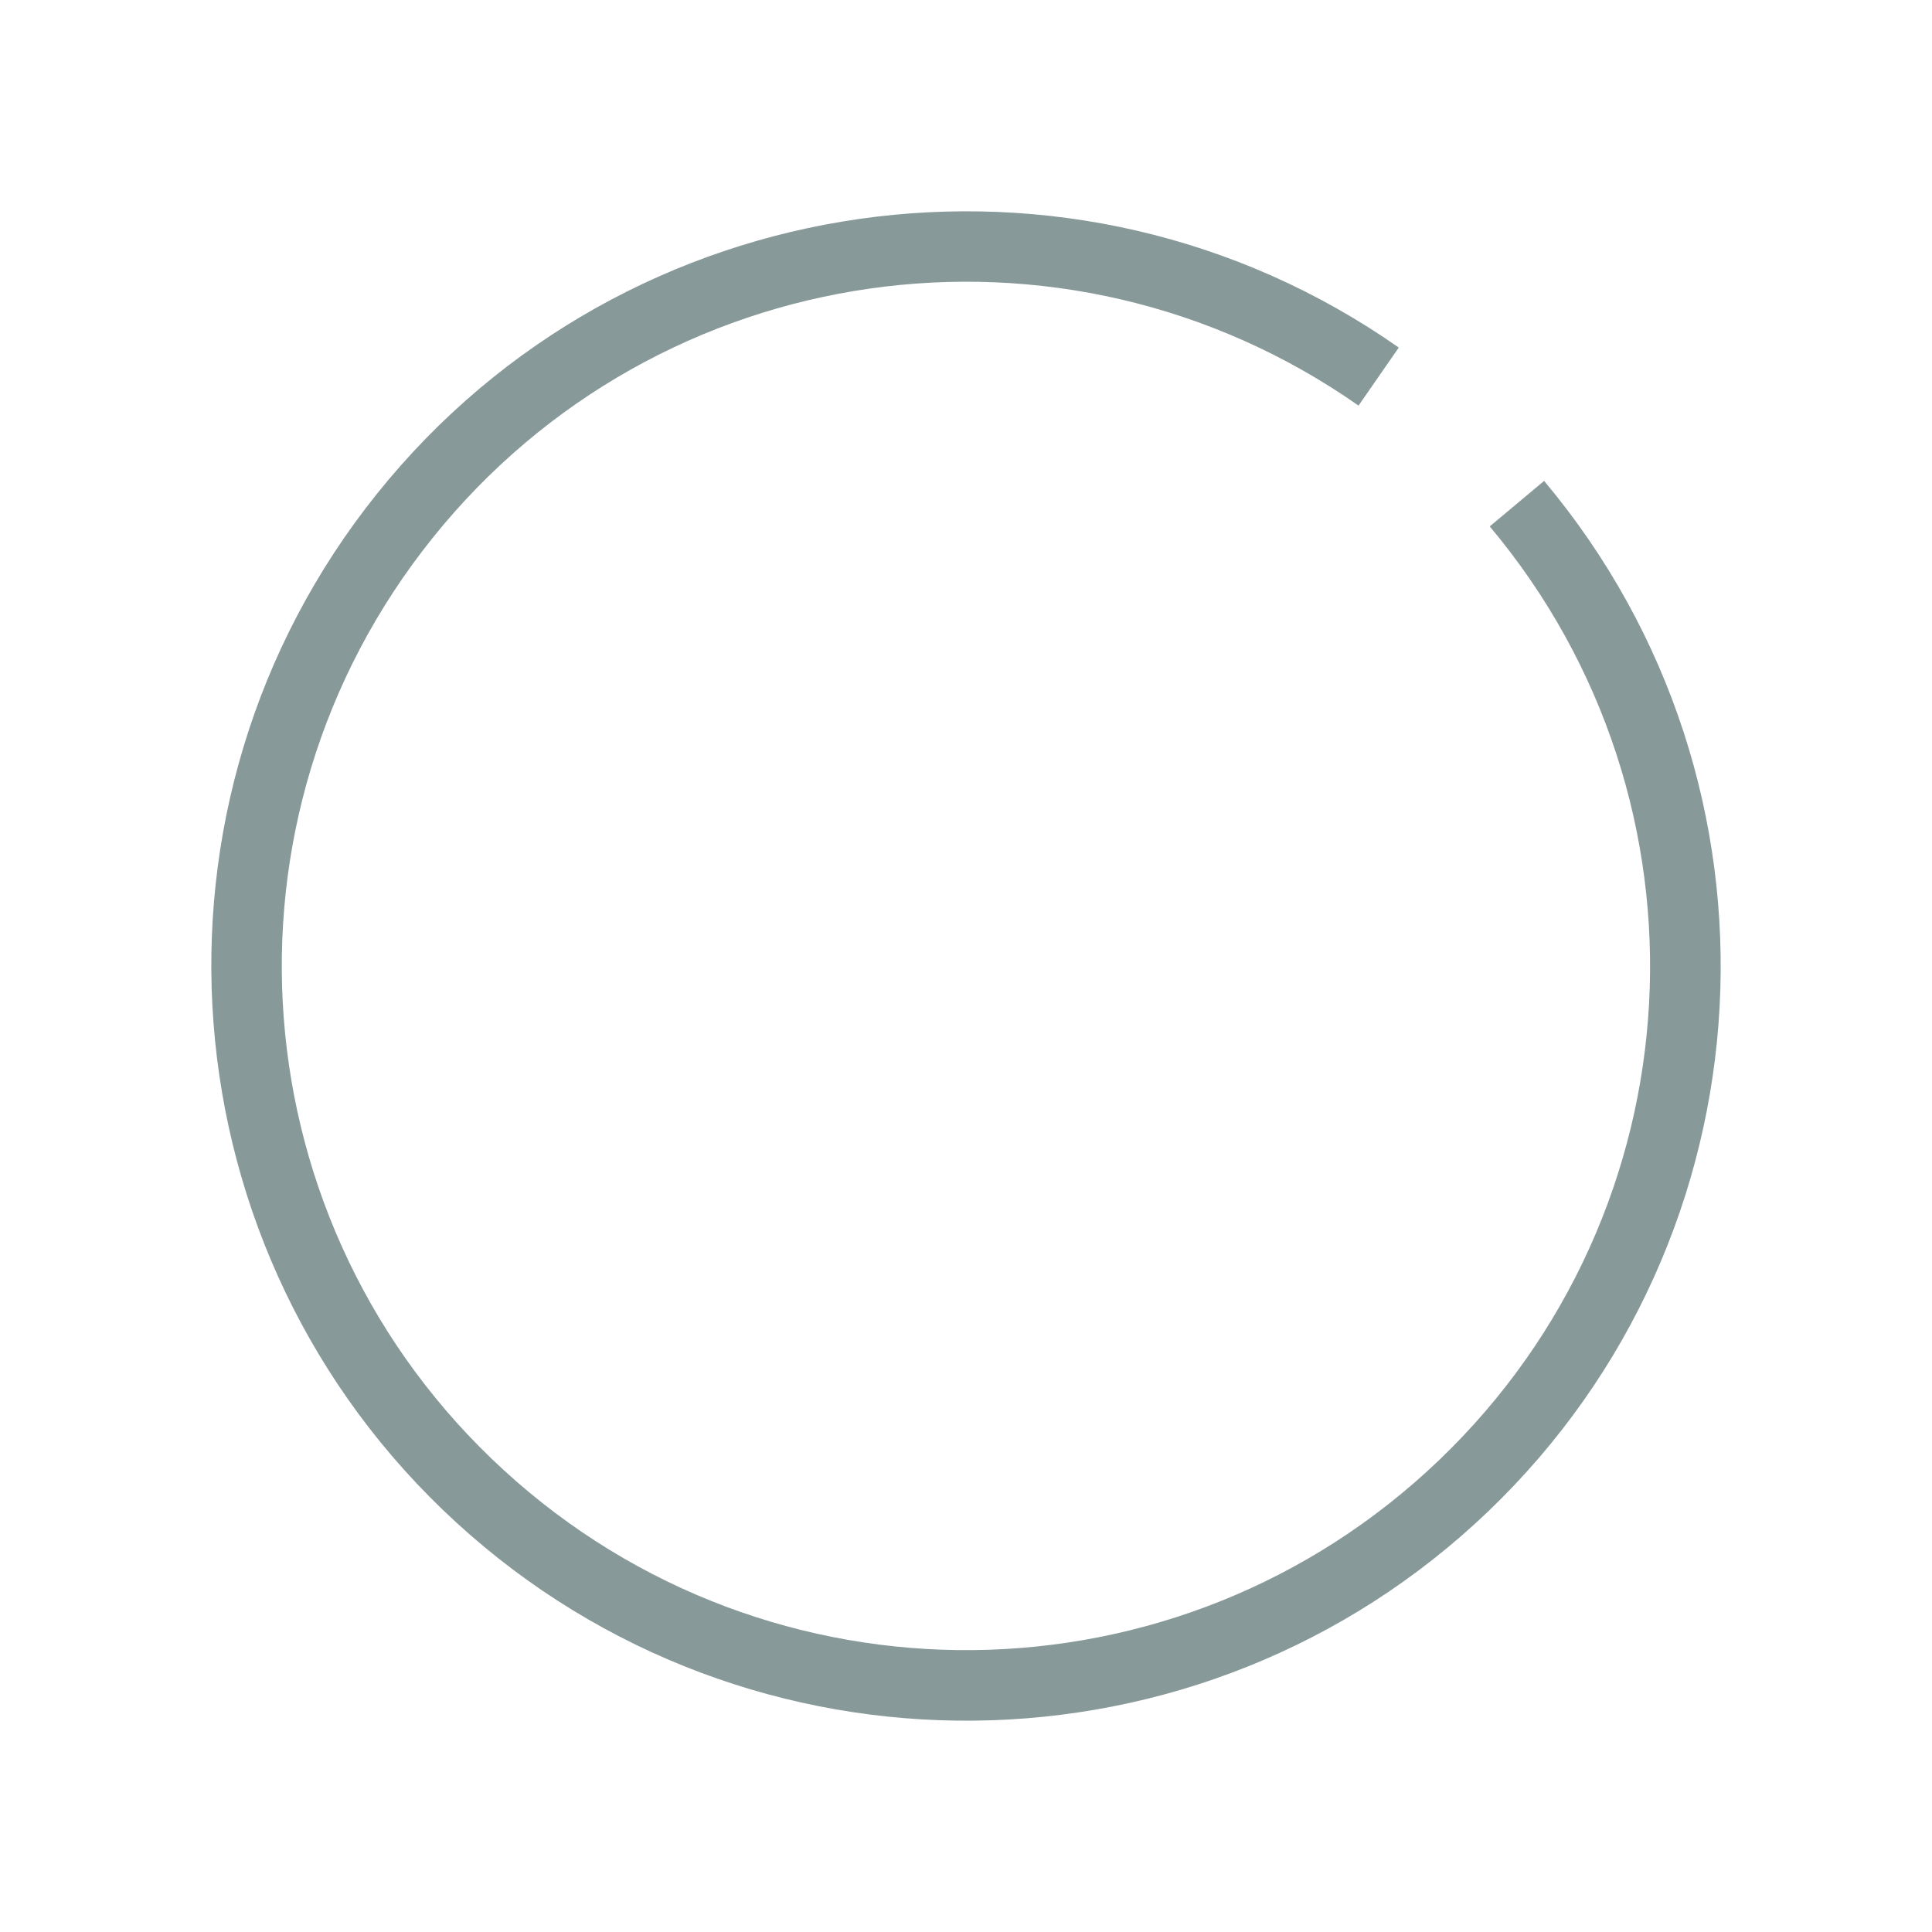
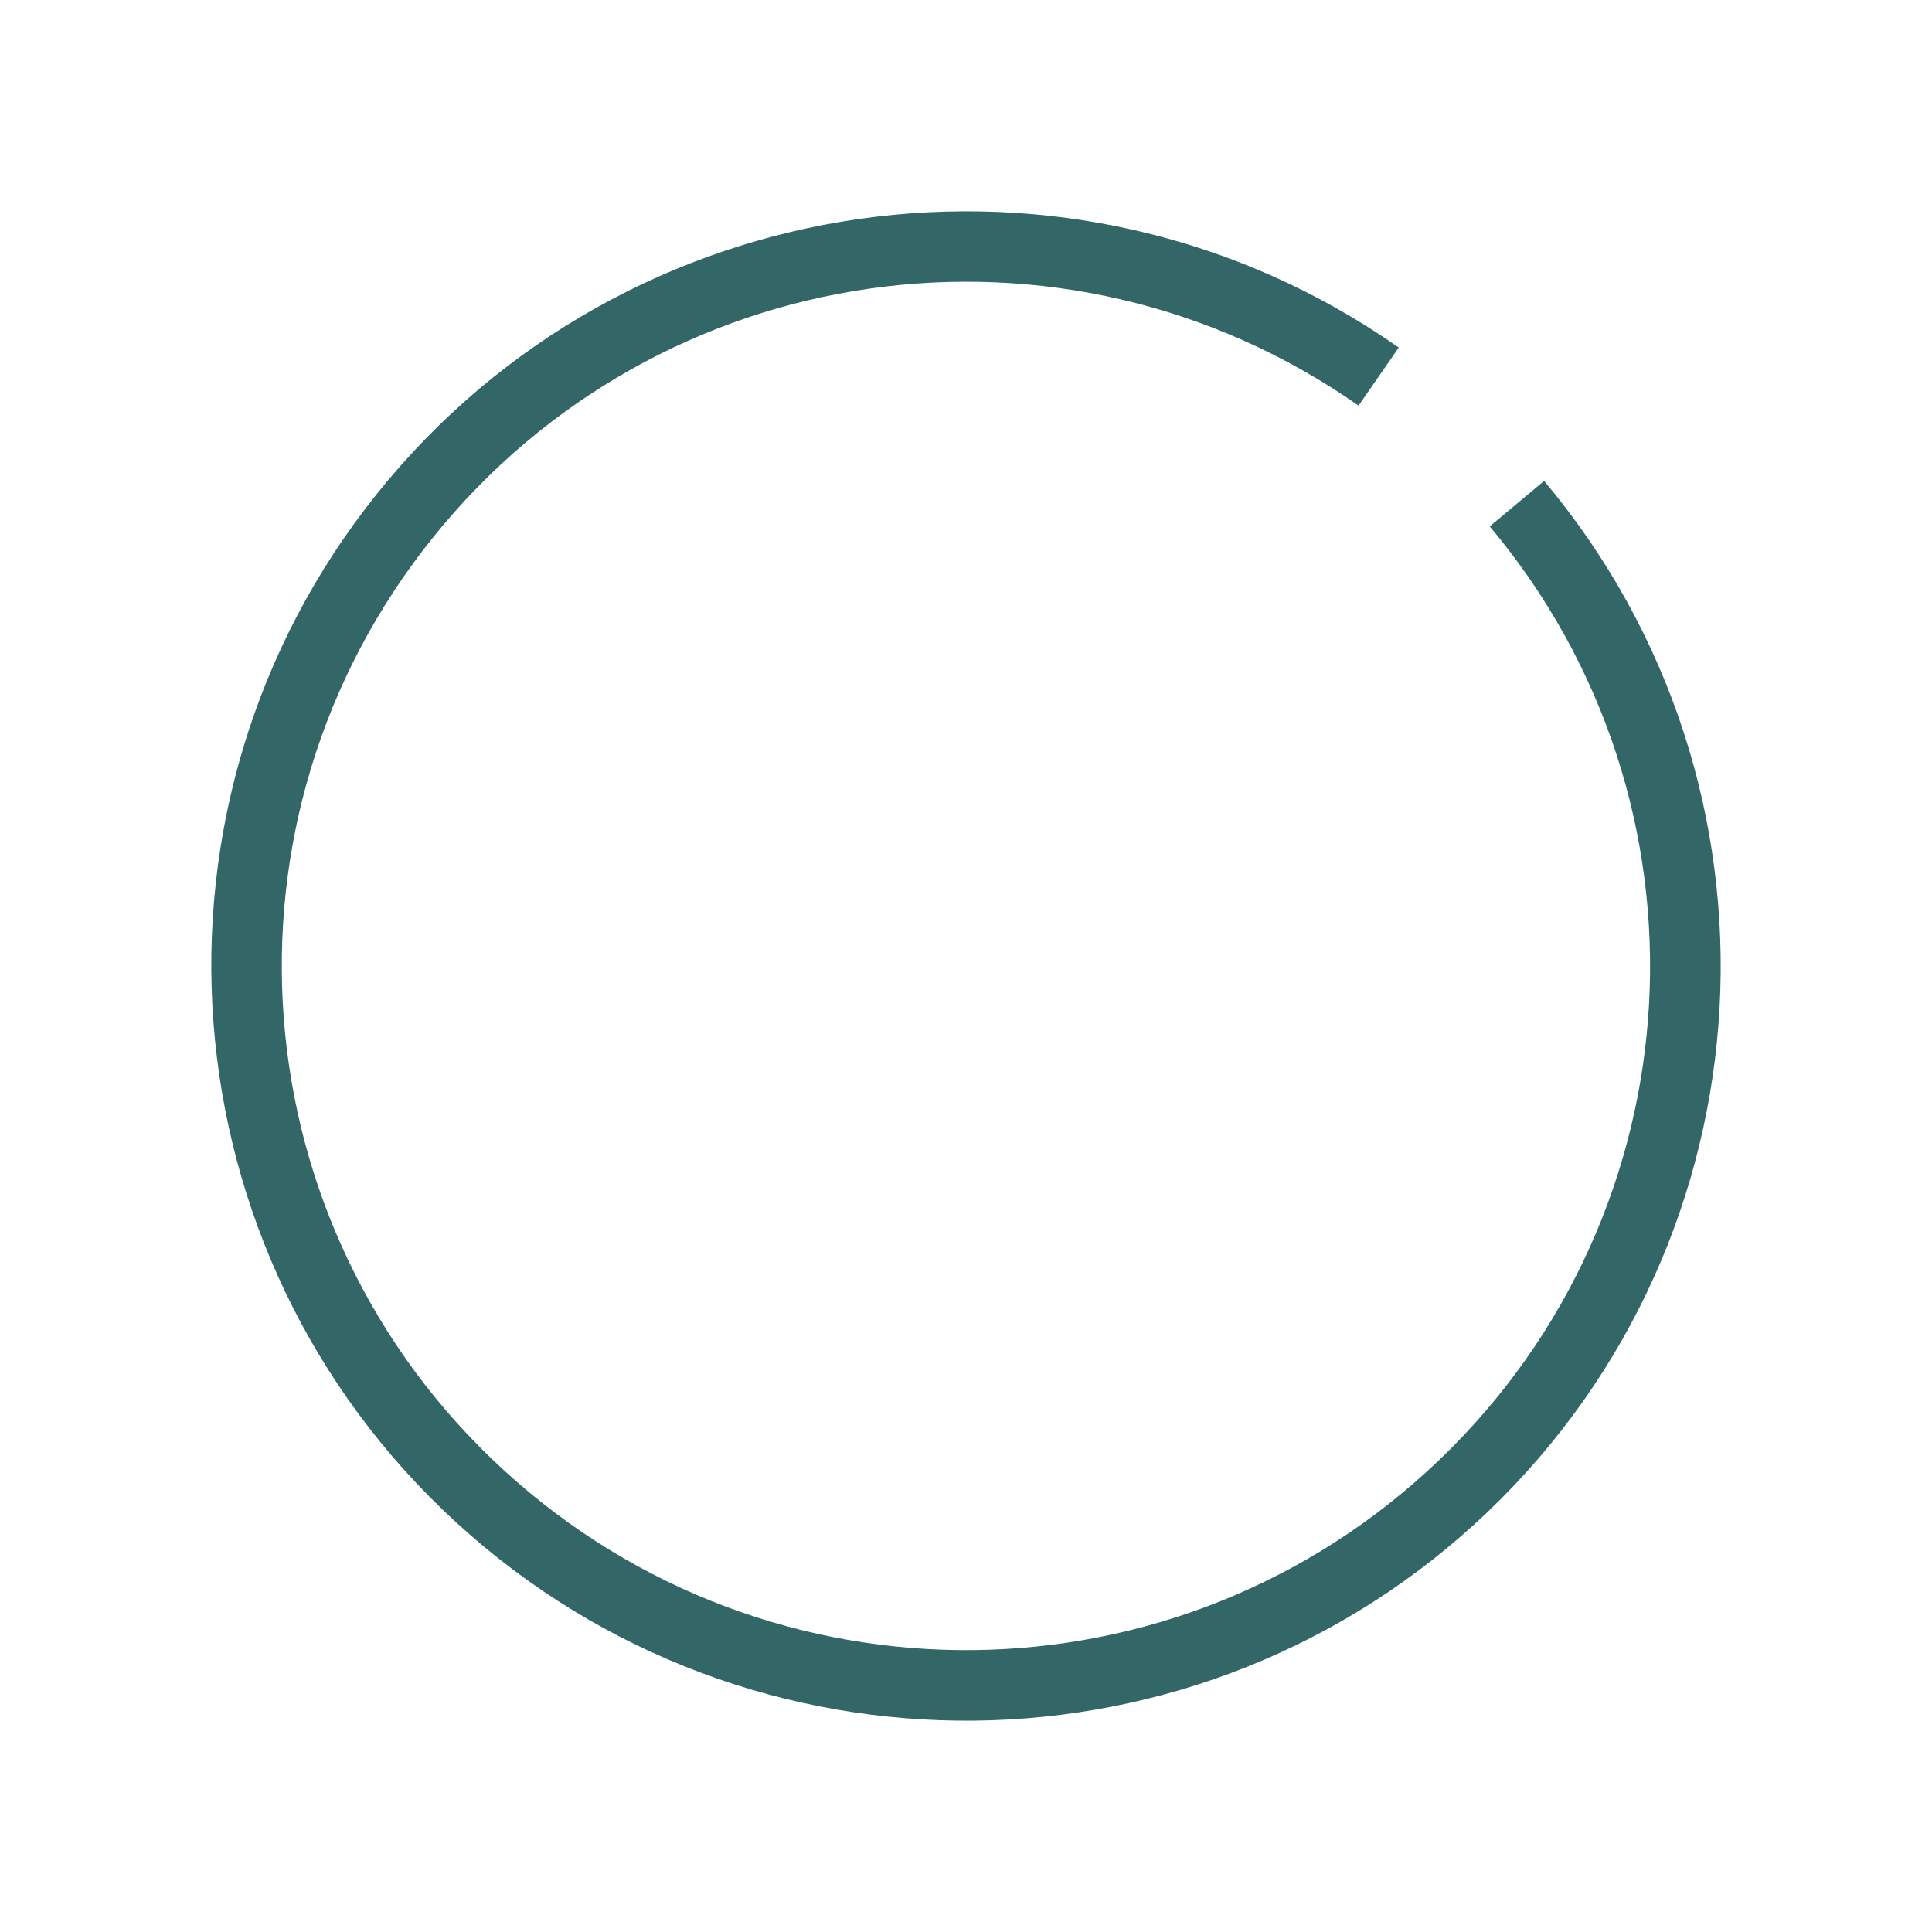
<svg xmlns="http://www.w3.org/2000/svg" width="256" height="256" viewBox="0 0 67.733 67.733" version="1.1" id="svg26">
  <defs id="defs23" />
  <g id="layer1">
-     <path style="color:#000000;fill:#889999;fill-opacity:1;stroke-width:9.385;-inkscape-stroke:none" d="M 30.124,7.676 C 23.686,8.596 17.585,11.866 13.225,17.3 4.504,28.166 5.721,43.96 15.993,53.373 26.265,62.786 42.109,62.623 52.173,52.988 62.237,43.353 63.09,27.533 54.134,16.86 l -1.906,1.595 c 8.13,9.69 7.359,23.99 -1.778,32.737 C 41.314,59.938 26.985,60.085 17.66,51.54 8.335,42.994 7.251,28.722 15.168,18.858 23.084,8.993 37.267,6.965 47.628,14.22 l 1.411,-2.035 C 43.333,8.189 36.562,6.757 30.124,7.676 Z" id="path35812" />
+     <path style="color:#000000;fill:#336666;fill-opacity:1;stroke-width:9.385;-inkscape-stroke:none" d="M 30.124,7.676 C 23.686,8.596 17.585,11.866 13.225,17.3 4.504,28.166 5.721,43.96 15.993,53.373 26.265,62.786 42.109,62.623 52.173,52.988 62.237,43.353 63.09,27.533 54.134,16.86 l -1.906,1.595 c 8.13,9.69 7.359,23.99 -1.778,32.737 C 41.314,59.938 26.985,60.085 17.66,51.54 8.335,42.994 7.251,28.722 15.168,18.858 23.084,8.993 37.267,6.965 47.628,14.22 l 1.411,-2.035 C 43.333,8.189 36.562,6.757 30.124,7.676 Z" id="path35812" />
  </g>
</svg>
